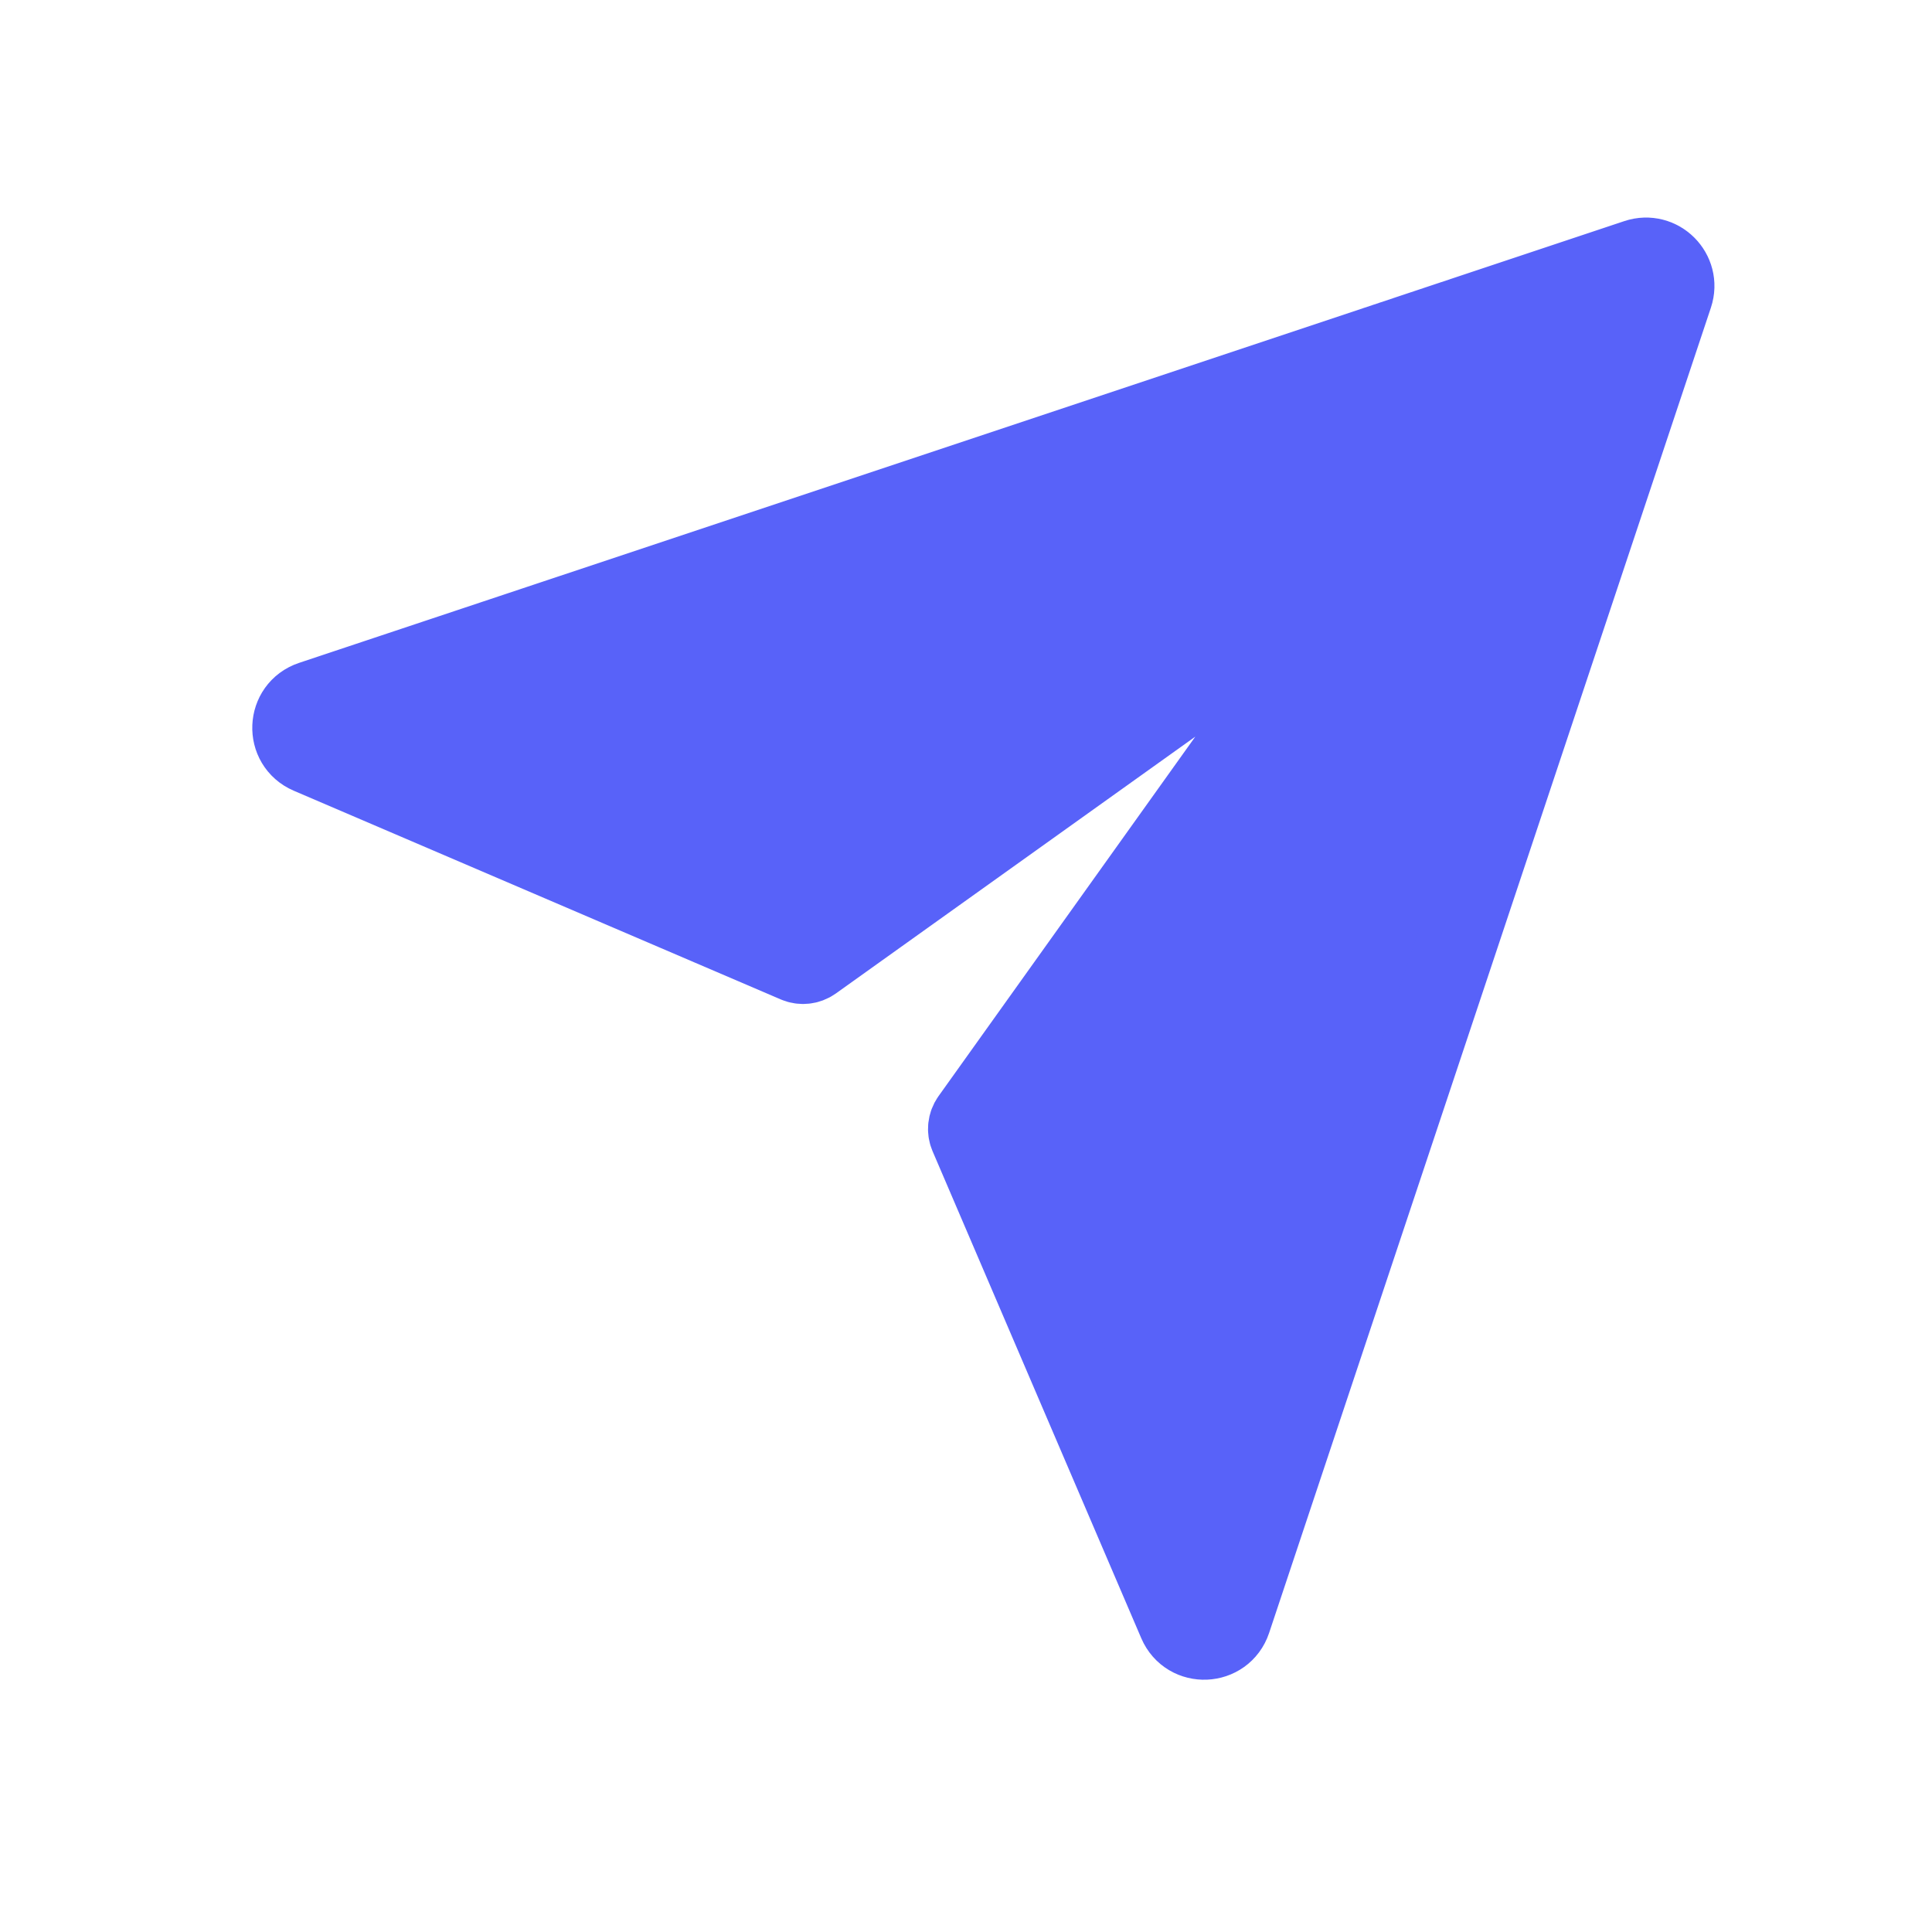
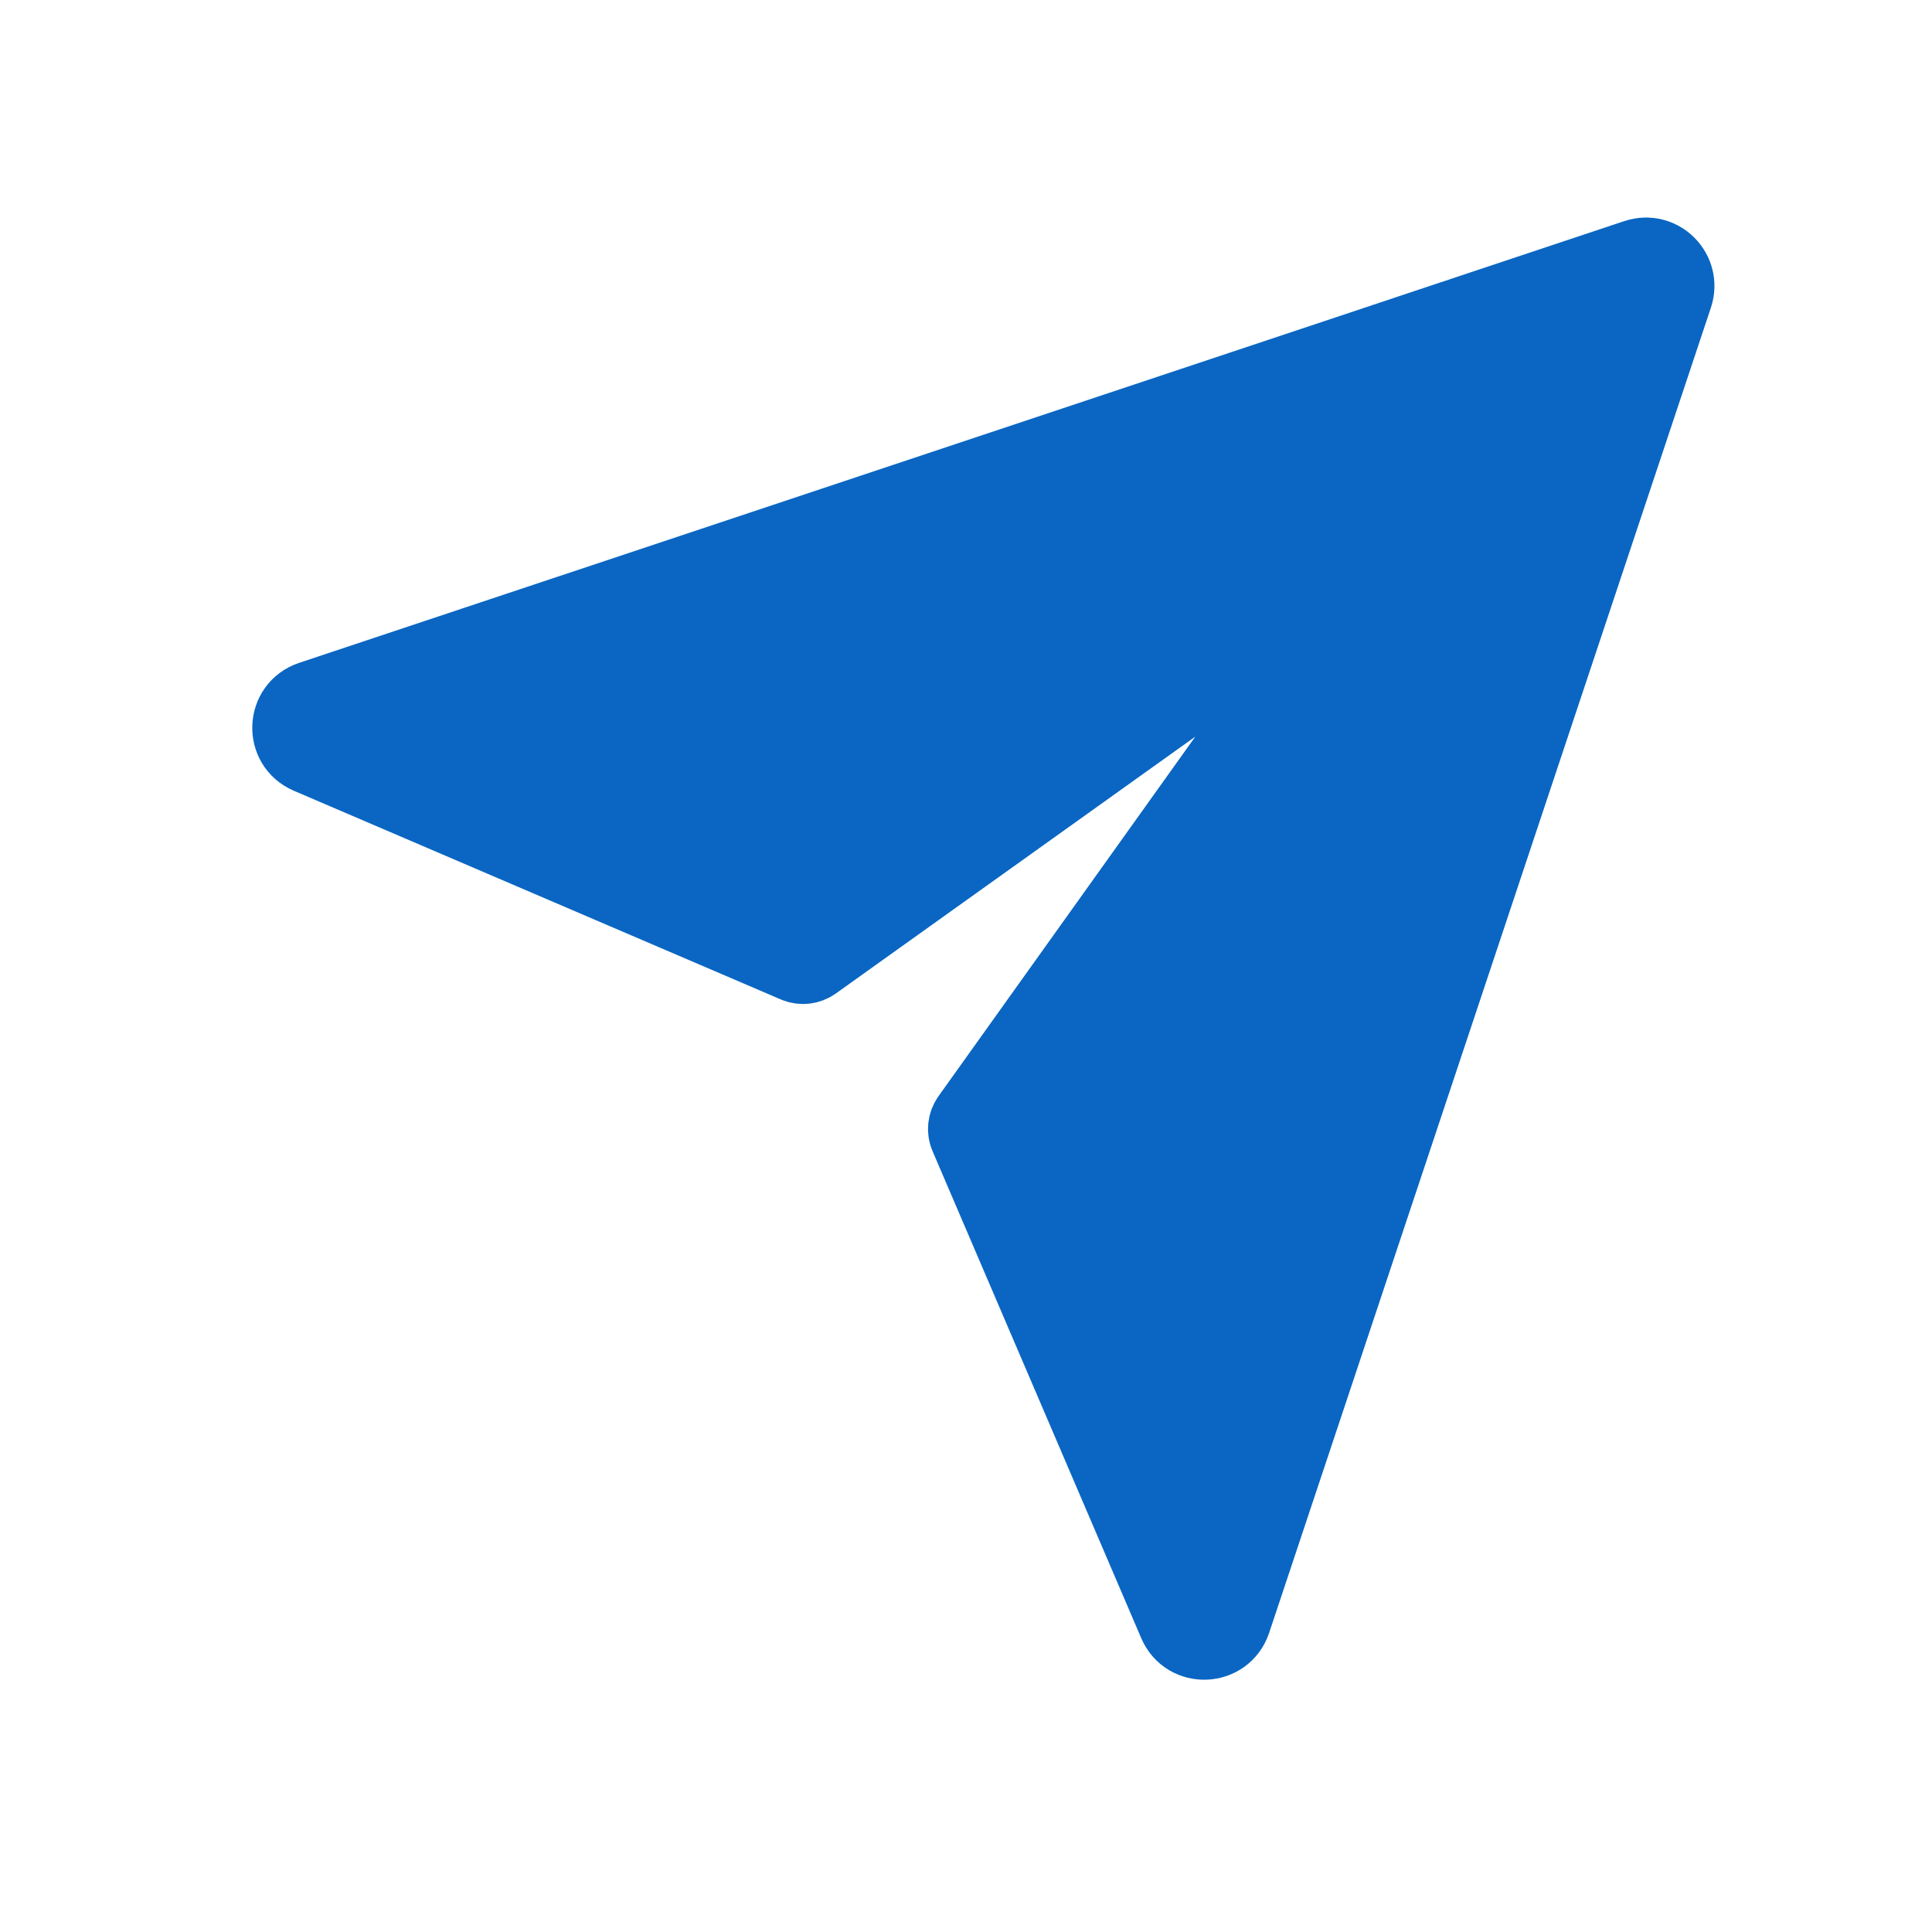
- <svg xmlns="http://www.w3.org/2000/svg" width="24px" height="24px" viewBox="0 0 24 24" fill="none" stroke="#5862f9">
+ <svg xmlns="http://www.w3.org/2000/svg" width="24px" height="24px" viewBox="0 0 24 24" fill="none" stroke="#0a66c2">
  <g id="SVGRepo_bgCarrier" stroke-width="0" />
  <g id="SVGRepo_tracerCarrier" stroke-linecap="round" stroke-linejoin="round" />
  <g id="SVGRepo_iconCarrier">
-     <path d="M20.336 3.221L3.873 8.709C3.568 8.811 3.55 9.236 3.846 9.363L9.897 11.956C9.961 11.983 10.035 11.975 10.092 11.935L16.023 7.697C16.207 7.566 16.434 7.793 16.302 7.976L12.065 13.908C12.025 13.965 12.017 14.039 12.044 14.103L14.637 20.154C14.764 20.45 15.189 20.432 15.291 20.127L20.779 3.664C20.87 3.39 20.61 3.13 20.336 3.221Z" fill="#5862f9" />
+     <path d="M20.336 3.221L3.873 8.709C3.568 8.811 3.55 9.236 3.846 9.363L9.897 11.956C9.961 11.983 10.035 11.975 10.092 11.935L16.023 7.697C16.207 7.566 16.434 7.793 16.302 7.976L12.065 13.908C12.025 13.965 12.017 14.039 12.044 14.103L14.637 20.154C14.764 20.45 15.189 20.432 15.291 20.127L20.779 3.664C20.87 3.39 20.61 3.13 20.336 3.221Z" fill="#0a66c2" />
  </g>
</svg>
